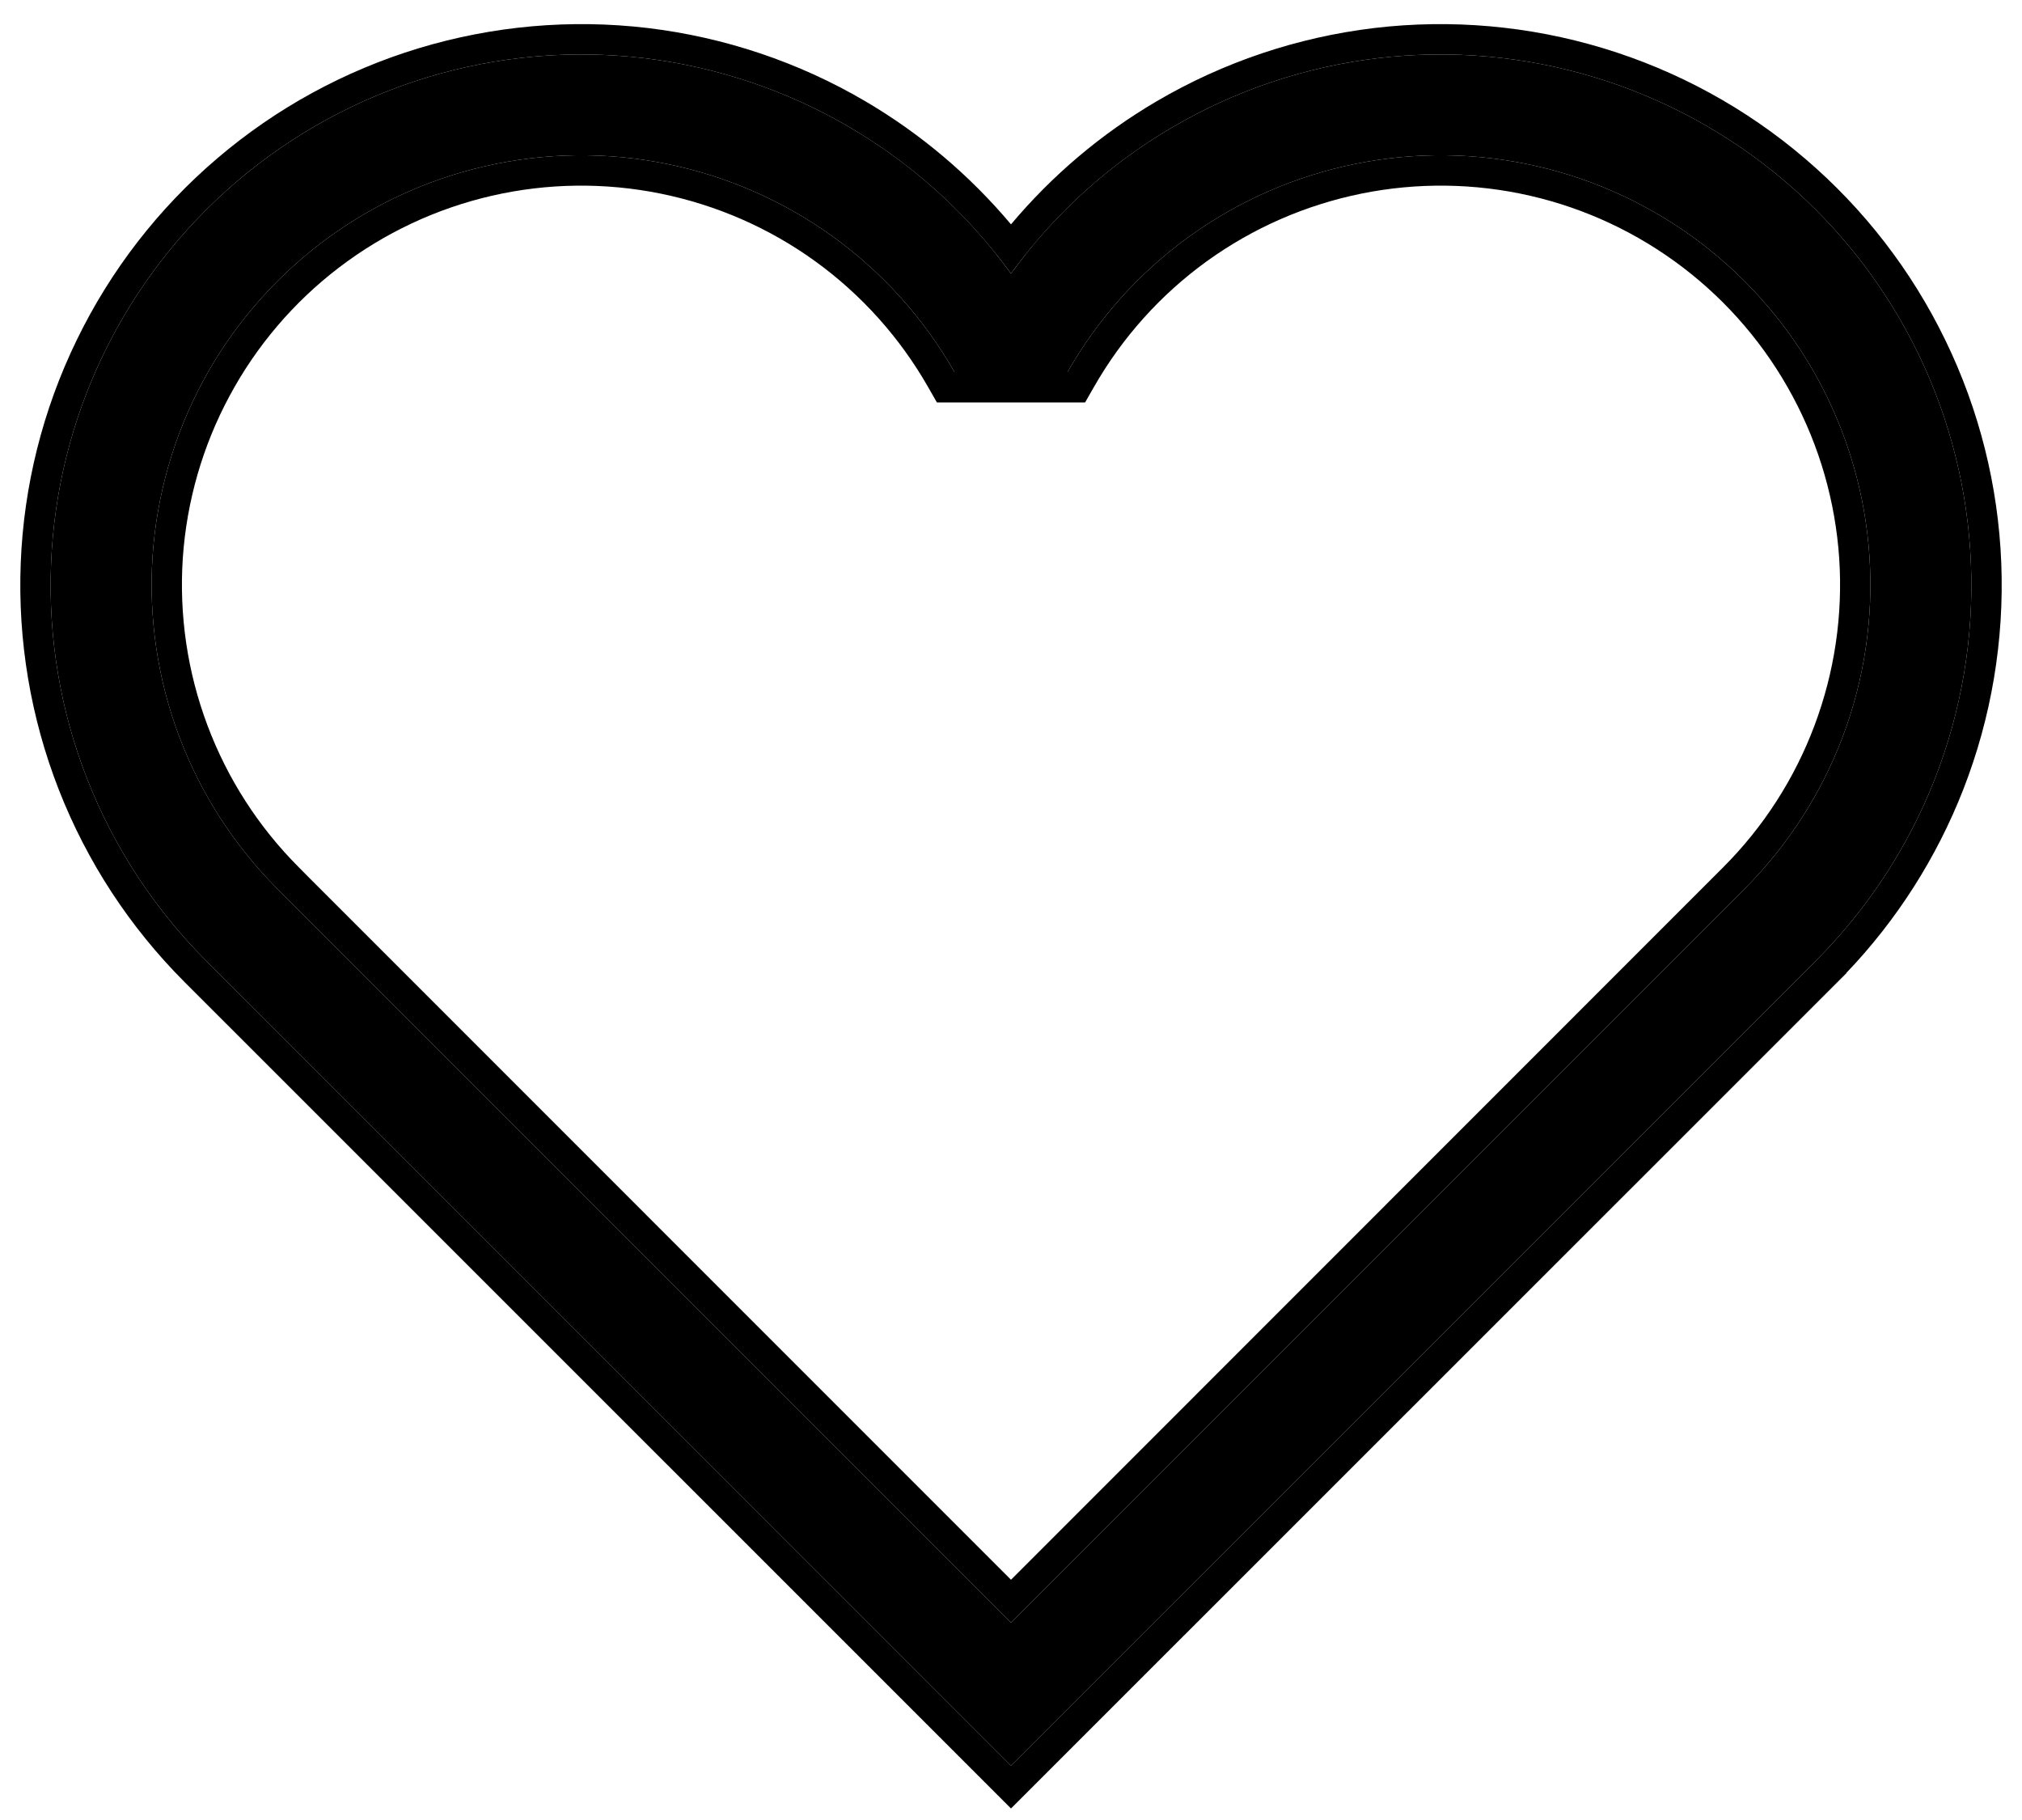
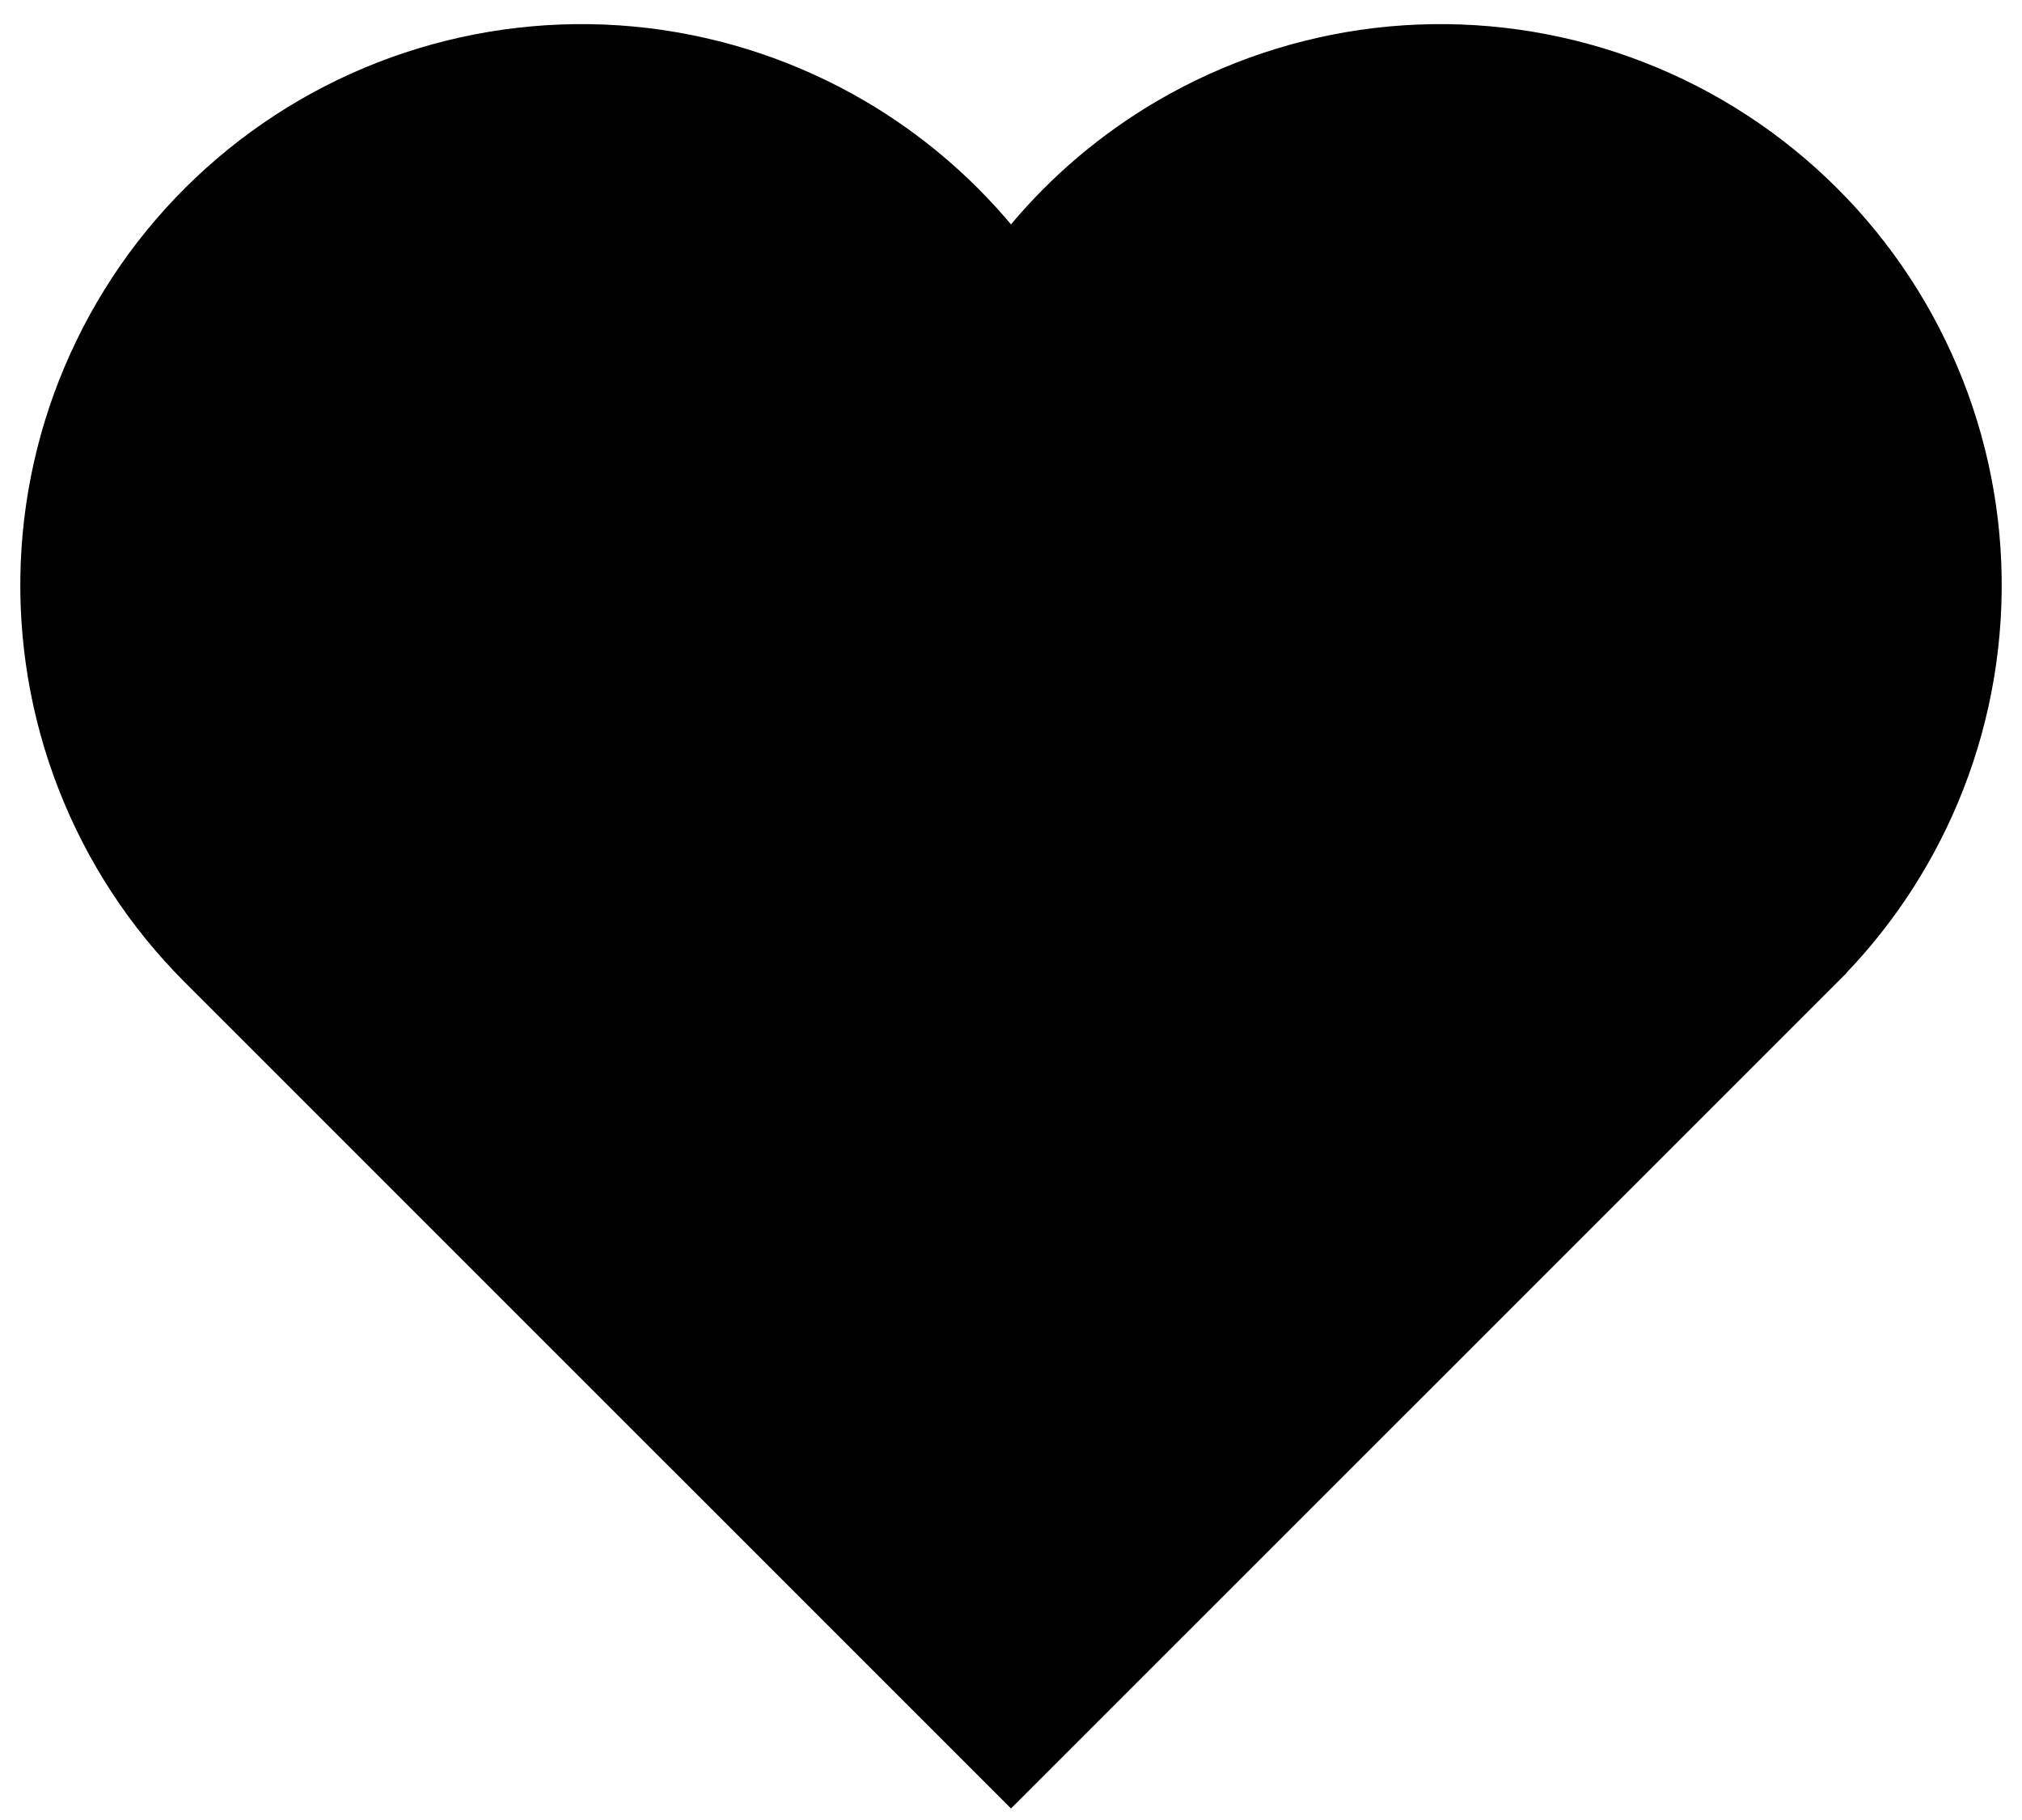
<svg xmlns="http://www.w3.org/2000/svg" width="20" height="18" viewBox="0 0 20 18" fill="currentColor">
  <path d="M2.744 8.791C2.316 8.362 1.984 7.847 1.771 7.28C1.558 6.713 1.469 6.106 1.509 5.502C1.55 4.897 1.719 4.309 2.005 3.775C2.292 3.241 2.69 2.775 3.171 2.407C3.653 2.04 4.207 1.779 4.798 1.644C5.388 1.508 6.001 1.5 6.595 1.621C7.189 1.741 7.75 1.987 8.241 2.342C8.731 2.697 9.141 3.153 9.441 3.68H10.559C10.859 3.153 11.268 2.697 11.759 2.342C12.25 1.987 12.811 1.741 13.405 1.621C13.999 1.5 14.612 1.508 15.202 1.644C15.793 1.779 16.347 2.04 16.829 2.407C17.31 2.775 17.708 3.241 17.995 3.775C18.281 4.309 18.451 4.897 18.491 5.502C18.531 6.106 18.442 6.713 18.229 7.28C18.016 7.847 17.684 8.362 17.256 8.791L10 16.049L2.744 8.792V8.791ZM17.962 9.501C18.474 8.988 18.875 8.376 19.139 7.701C19.402 7.027 19.524 6.305 19.495 5.581C19.467 4.857 19.289 4.147 18.973 3.496C18.656 2.844 18.209 2.265 17.658 1.795C17.107 1.325 16.464 0.974 15.771 0.764C15.078 0.554 14.349 0.49 13.63 0.575C12.91 0.661 12.217 0.894 11.592 1.261C10.967 1.627 10.425 2.119 10 2.706C9.575 2.119 9.033 1.627 8.408 1.261C7.783 0.894 7.09 0.661 6.37 0.575C5.651 0.49 4.922 0.554 4.229 0.764C3.536 0.974 2.893 1.325 2.342 1.795C1.791 2.265 1.344 2.844 1.027 3.496C0.711 4.147 0.533 4.857 0.505 5.581C0.476 6.305 0.597 7.027 0.861 7.701C1.125 8.376 1.526 8.988 2.038 9.501L10 17.462L17.962 9.502V9.501Z" />
-   <path fill-rule="evenodd" clip-rule="evenodd" d="M3.044 8.667L10 15.624L17.044 8.578L17.256 8.791L10 16.049L2.744 8.792V8.791C2.316 8.362 1.984 7.847 1.771 7.28C1.558 6.713 1.469 6.106 1.509 5.502C1.55 4.897 1.719 4.309 2.005 3.775C2.292 3.241 2.69 2.775 3.171 2.407C3.653 2.04 4.207 1.779 4.798 1.644C5.388 1.508 6.001 1.5 6.595 1.621C7.189 1.741 7.75 1.987 8.241 2.342C8.731 2.697 9.141 3.153 9.441 3.68H10.559C10.859 3.153 11.268 2.697 11.759 2.342C12.25 1.987 12.811 1.741 13.405 1.621C13.999 1.5 14.612 1.508 15.202 1.644C15.793 1.779 16.347 2.04 16.829 2.407C17.31 2.775 17.708 3.241 17.995 3.775C18.281 4.309 18.451 4.897 18.491 5.502C18.531 6.106 18.442 6.713 18.229 7.28C18.016 7.847 17.684 8.362 17.256 8.791L17.044 8.578C17.442 8.18 17.75 7.702 17.948 7.174C18.146 6.647 18.229 6.084 18.192 5.522C18.154 4.96 17.997 4.413 17.73 3.917C17.464 3.421 17.094 2.987 16.647 2.646C16.199 2.304 15.684 2.062 15.135 1.936C14.586 1.81 14.017 1.803 13.465 1.915C12.913 2.027 12.392 2.255 11.935 2.585C11.479 2.915 11.099 3.339 10.82 3.828L10.733 3.98H9.267L9.18 3.828C8.901 3.339 8.521 2.915 8.065 2.585C7.609 2.255 7.087 2.027 6.535 1.915C5.983 1.803 5.414 1.81 4.865 1.936C4.316 2.062 3.801 2.304 3.353 2.646C2.906 2.987 2.536 3.421 2.27 3.917C2.003 4.413 1.846 4.96 1.808 5.522C1.771 6.084 1.854 6.647 2.052 7.174C2.25 7.702 2.558 8.18 2.956 8.578L3.044 8.667ZM2.038 9.501C1.526 8.988 1.125 8.376 0.861 7.701C0.597 7.027 0.476 6.305 0.505 5.581C0.533 4.857 0.711 4.147 1.027 3.496C1.344 2.844 1.791 2.265 2.342 1.795C2.893 1.325 3.536 0.974 4.229 0.764C4.922 0.554 5.651 0.49 6.37 0.575C7.09 0.661 7.783 0.894 8.408 1.261C8.943 1.575 9.417 1.98 9.809 2.459C9.875 2.539 9.939 2.621 10 2.706C10.061 2.621 10.125 2.539 10.191 2.459C10.583 1.98 11.057 1.575 11.592 1.261C12.217 0.894 12.91 0.661 13.63 0.575C14.349 0.49 15.078 0.554 15.771 0.764C16.464 0.974 17.107 1.325 17.658 1.795C18.209 2.265 18.656 2.844 18.973 3.496C19.289 4.147 19.467 4.857 19.495 5.581C19.524 6.305 19.402 7.027 19.139 7.701C18.875 8.376 18.474 8.988 17.962 9.501V9.502L10 17.462L2.038 9.501ZM18.262 9.623V9.626L10 17.886L1.826 9.713C1.284 9.171 0.861 8.524 0.582 7.811C0.303 7.098 0.175 6.334 0.205 5.569C0.235 4.804 0.423 4.054 0.758 3.365C1.092 2.676 1.565 2.064 2.148 1.567C2.73 1.07 3.409 0.699 4.142 0.477C4.875 0.255 5.645 0.187 6.406 0.277C7.166 0.368 7.9 0.614 8.56 1.002C9.107 1.323 9.593 1.735 10 2.219C10.406 1.735 10.893 1.323 11.44 1.002C12.101 0.614 12.834 0.368 13.594 0.277C14.354 0.187 15.125 0.255 15.858 0.477C16.591 0.699 17.27 1.07 17.852 1.567C18.435 2.064 18.908 2.676 19.242 3.365C19.577 4.054 19.765 4.804 19.795 5.569C19.825 6.334 19.697 7.098 19.418 7.811C19.154 8.485 18.762 9.1 18.262 9.623Z" />
+   <path fill-rule="none" clip-rule="evenodd" d="M3.044 8.667L10 15.624L17.044 8.578L17.256 8.791L10 16.049L2.744 8.792V8.791C2.316 8.362 1.984 7.847 1.771 7.28C1.558 6.713 1.469 6.106 1.509 5.502C1.55 4.897 1.719 4.309 2.005 3.775C2.292 3.241 2.69 2.775 3.171 2.407C3.653 2.04 4.207 1.779 4.798 1.644C5.388 1.508 6.001 1.5 6.595 1.621C7.189 1.741 7.75 1.987 8.241 2.342C8.731 2.697 9.141 3.153 9.441 3.68H10.559C10.859 3.153 11.268 2.697 11.759 2.342C12.25 1.987 12.811 1.741 13.405 1.621C13.999 1.5 14.612 1.508 15.202 1.644C15.793 1.779 16.347 2.04 16.829 2.407C17.31 2.775 17.708 3.241 17.995 3.775C18.281 4.309 18.451 4.897 18.491 5.502C18.531 6.106 18.442 6.713 18.229 7.28C18.016 7.847 17.684 8.362 17.256 8.791L17.044 8.578C17.442 8.18 17.75 7.702 17.948 7.174C18.146 6.647 18.229 6.084 18.192 5.522C18.154 4.96 17.997 4.413 17.73 3.917C17.464 3.421 17.094 2.987 16.647 2.646C16.199 2.304 15.684 2.062 15.135 1.936C14.586 1.81 14.017 1.803 13.465 1.915C12.913 2.027 12.392 2.255 11.935 2.585C11.479 2.915 11.099 3.339 10.82 3.828L10.733 3.98H9.267L9.18 3.828C8.901 3.339 8.521 2.915 8.065 2.585C7.609 2.255 7.087 2.027 6.535 1.915C5.983 1.803 5.414 1.81 4.865 1.936C4.316 2.062 3.801 2.304 3.353 2.646C2.906 2.987 2.536 3.421 2.27 3.917C2.003 4.413 1.846 4.96 1.808 5.522C1.771 6.084 1.854 6.647 2.052 7.174C2.25 7.702 2.558 8.18 2.956 8.578L3.044 8.667ZM2.038 9.501C1.526 8.988 1.125 8.376 0.861 7.701C0.597 7.027 0.476 6.305 0.505 5.581C0.533 4.857 0.711 4.147 1.027 3.496C1.344 2.844 1.791 2.265 2.342 1.795C2.893 1.325 3.536 0.974 4.229 0.764C4.922 0.554 5.651 0.49 6.37 0.575C7.09 0.661 7.783 0.894 8.408 1.261C8.943 1.575 9.417 1.98 9.809 2.459C9.875 2.539 9.939 2.621 10 2.706C10.061 2.621 10.125 2.539 10.191 2.459C10.583 1.98 11.057 1.575 11.592 1.261C12.217 0.894 12.91 0.661 13.63 0.575C14.349 0.49 15.078 0.554 15.771 0.764C16.464 0.974 17.107 1.325 17.658 1.795C18.209 2.265 18.656 2.844 18.973 3.496C19.289 4.147 19.467 4.857 19.495 5.581C19.524 6.305 19.402 7.027 19.139 7.701C18.875 8.376 18.474 8.988 17.962 9.501V9.502L10 17.462L2.038 9.501ZM18.262 9.623V9.626L10 17.886L1.826 9.713C1.284 9.171 0.861 8.524 0.582 7.811C0.303 7.098 0.175 6.334 0.205 5.569C0.235 4.804 0.423 4.054 0.758 3.365C1.092 2.676 1.565 2.064 2.148 1.567C2.73 1.07 3.409 0.699 4.142 0.477C4.875 0.255 5.645 0.187 6.406 0.277C7.166 0.368 7.9 0.614 8.56 1.002C9.107 1.323 9.593 1.735 10 2.219C10.406 1.735 10.893 1.323 11.44 1.002C12.101 0.614 12.834 0.368 13.594 0.277C14.354 0.187 15.125 0.255 15.858 0.477C16.591 0.699 17.27 1.07 17.852 1.567C18.435 2.064 18.908 2.676 19.242 3.365C19.577 4.054 19.765 4.804 19.795 5.569C19.825 6.334 19.697 7.098 19.418 7.811C19.154 8.485 18.762 9.1 18.262 9.623Z" />
</svg>
